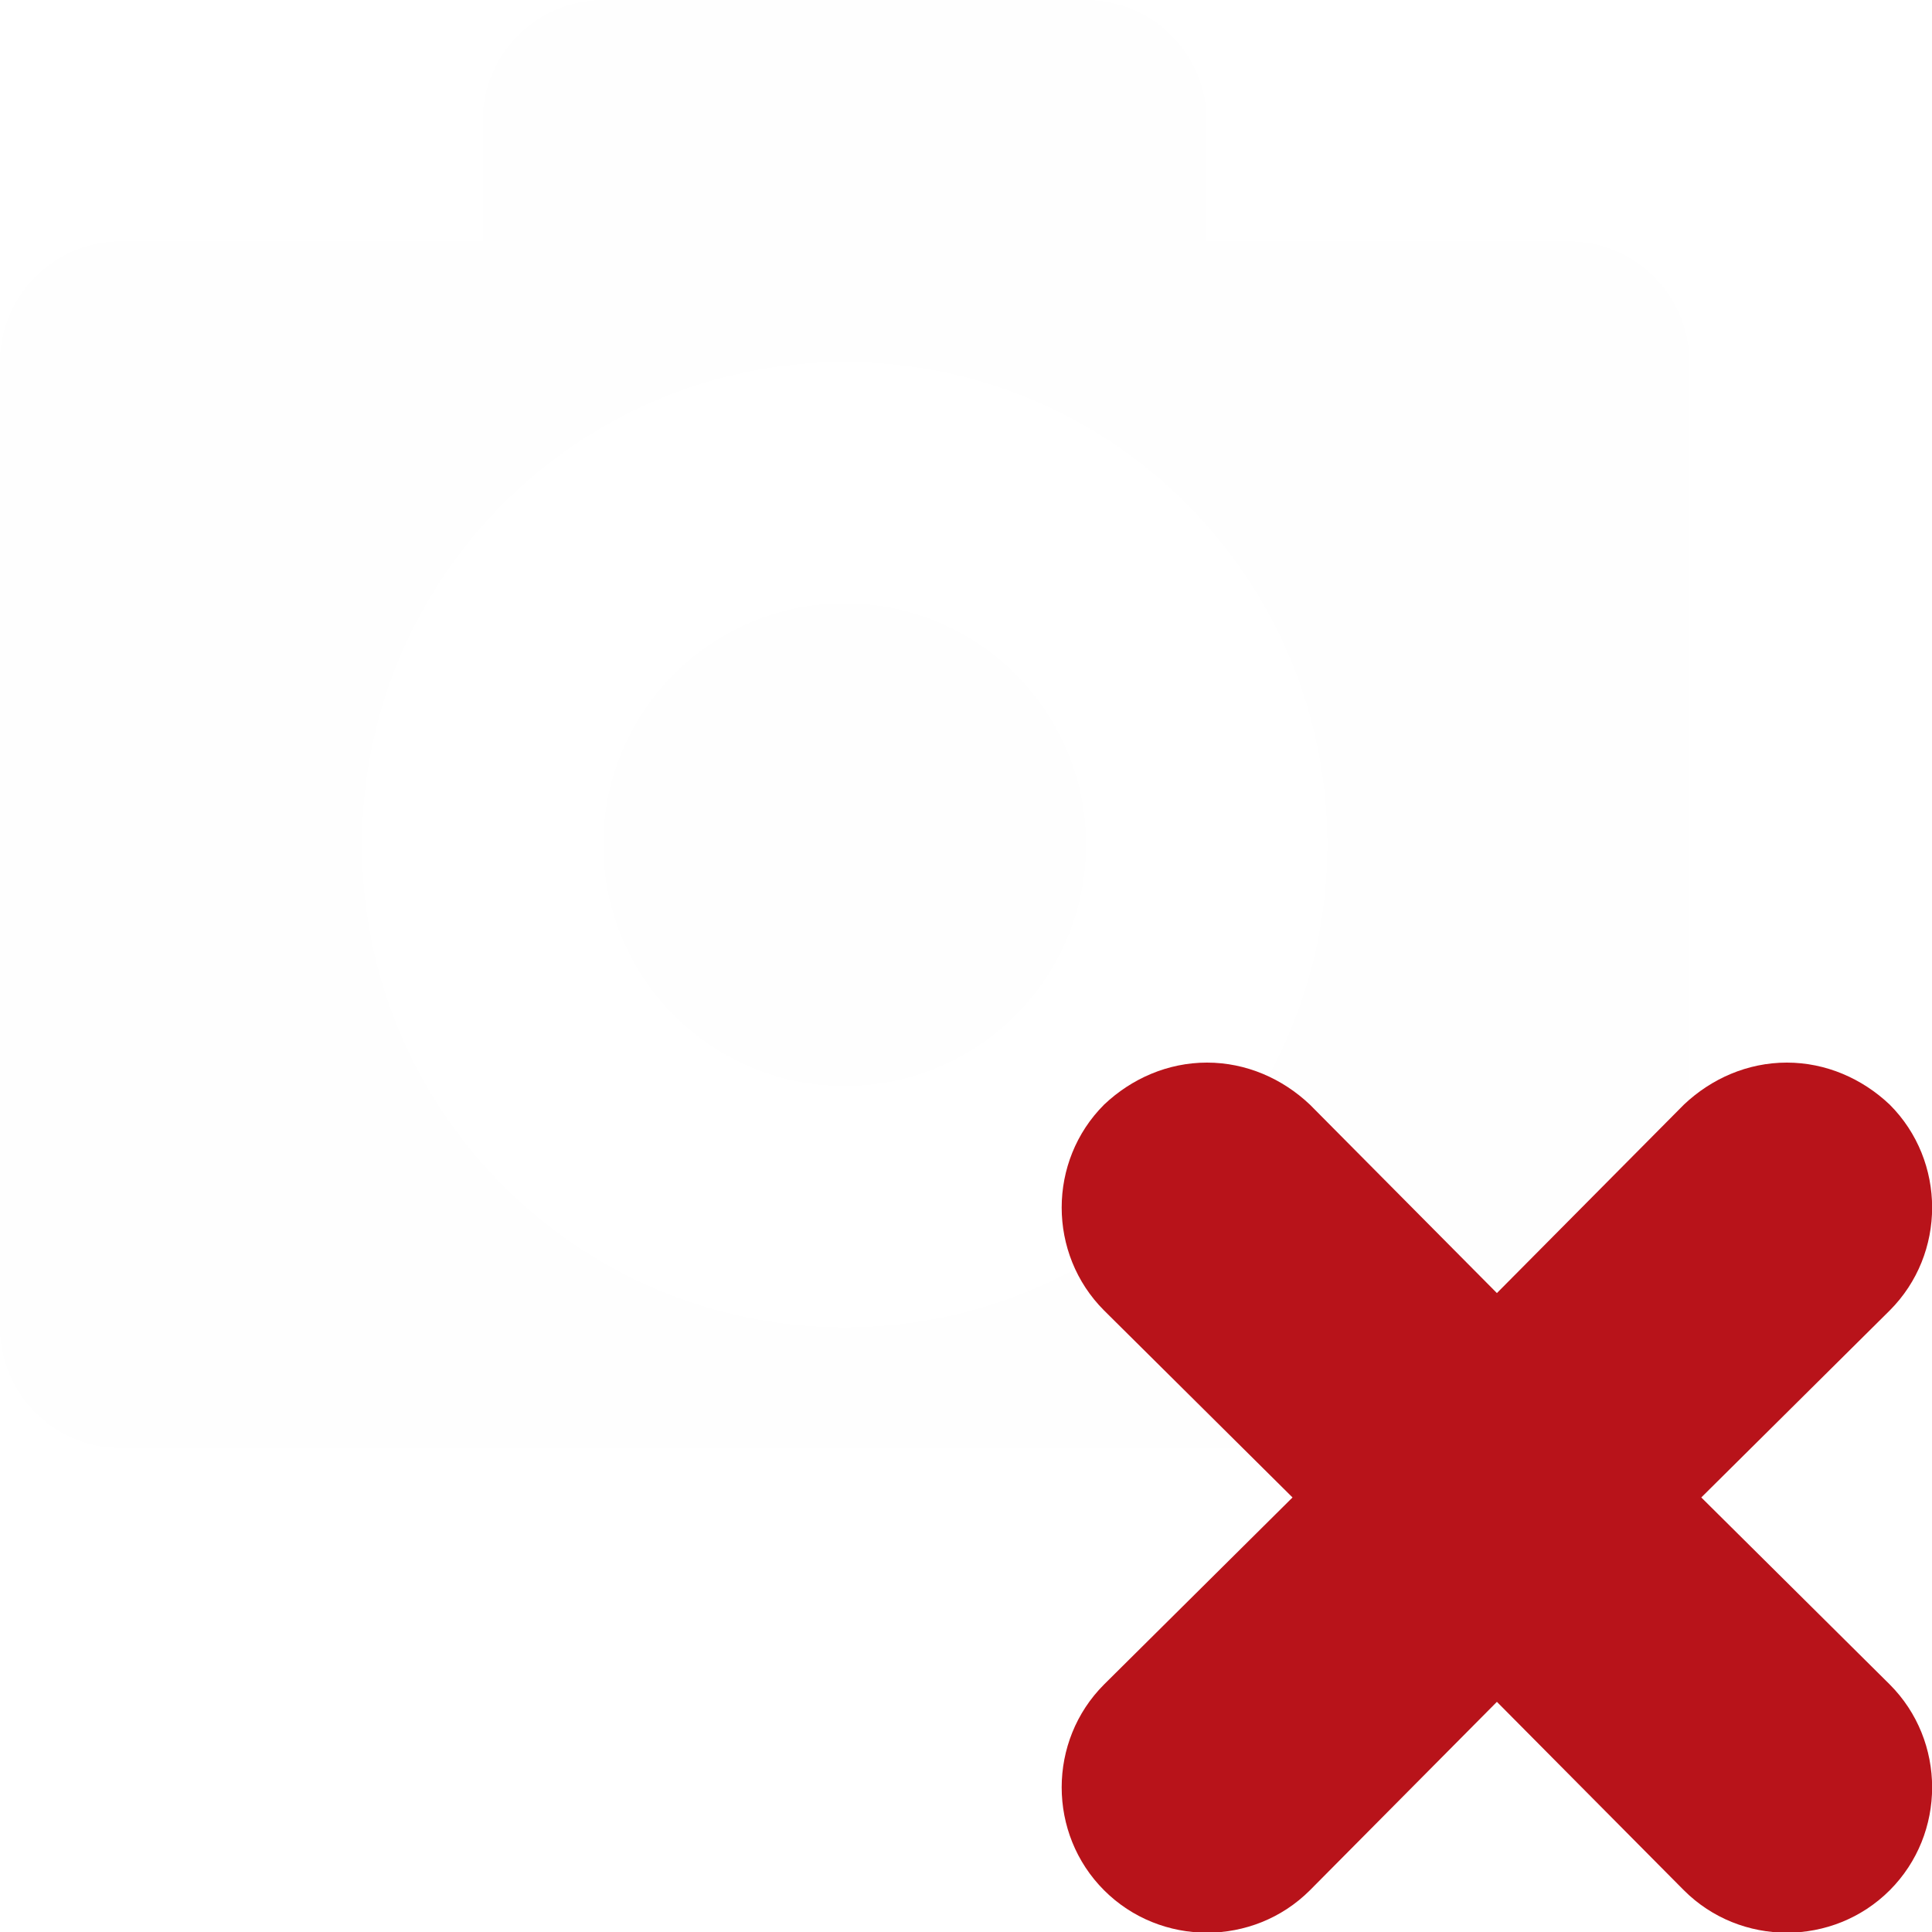
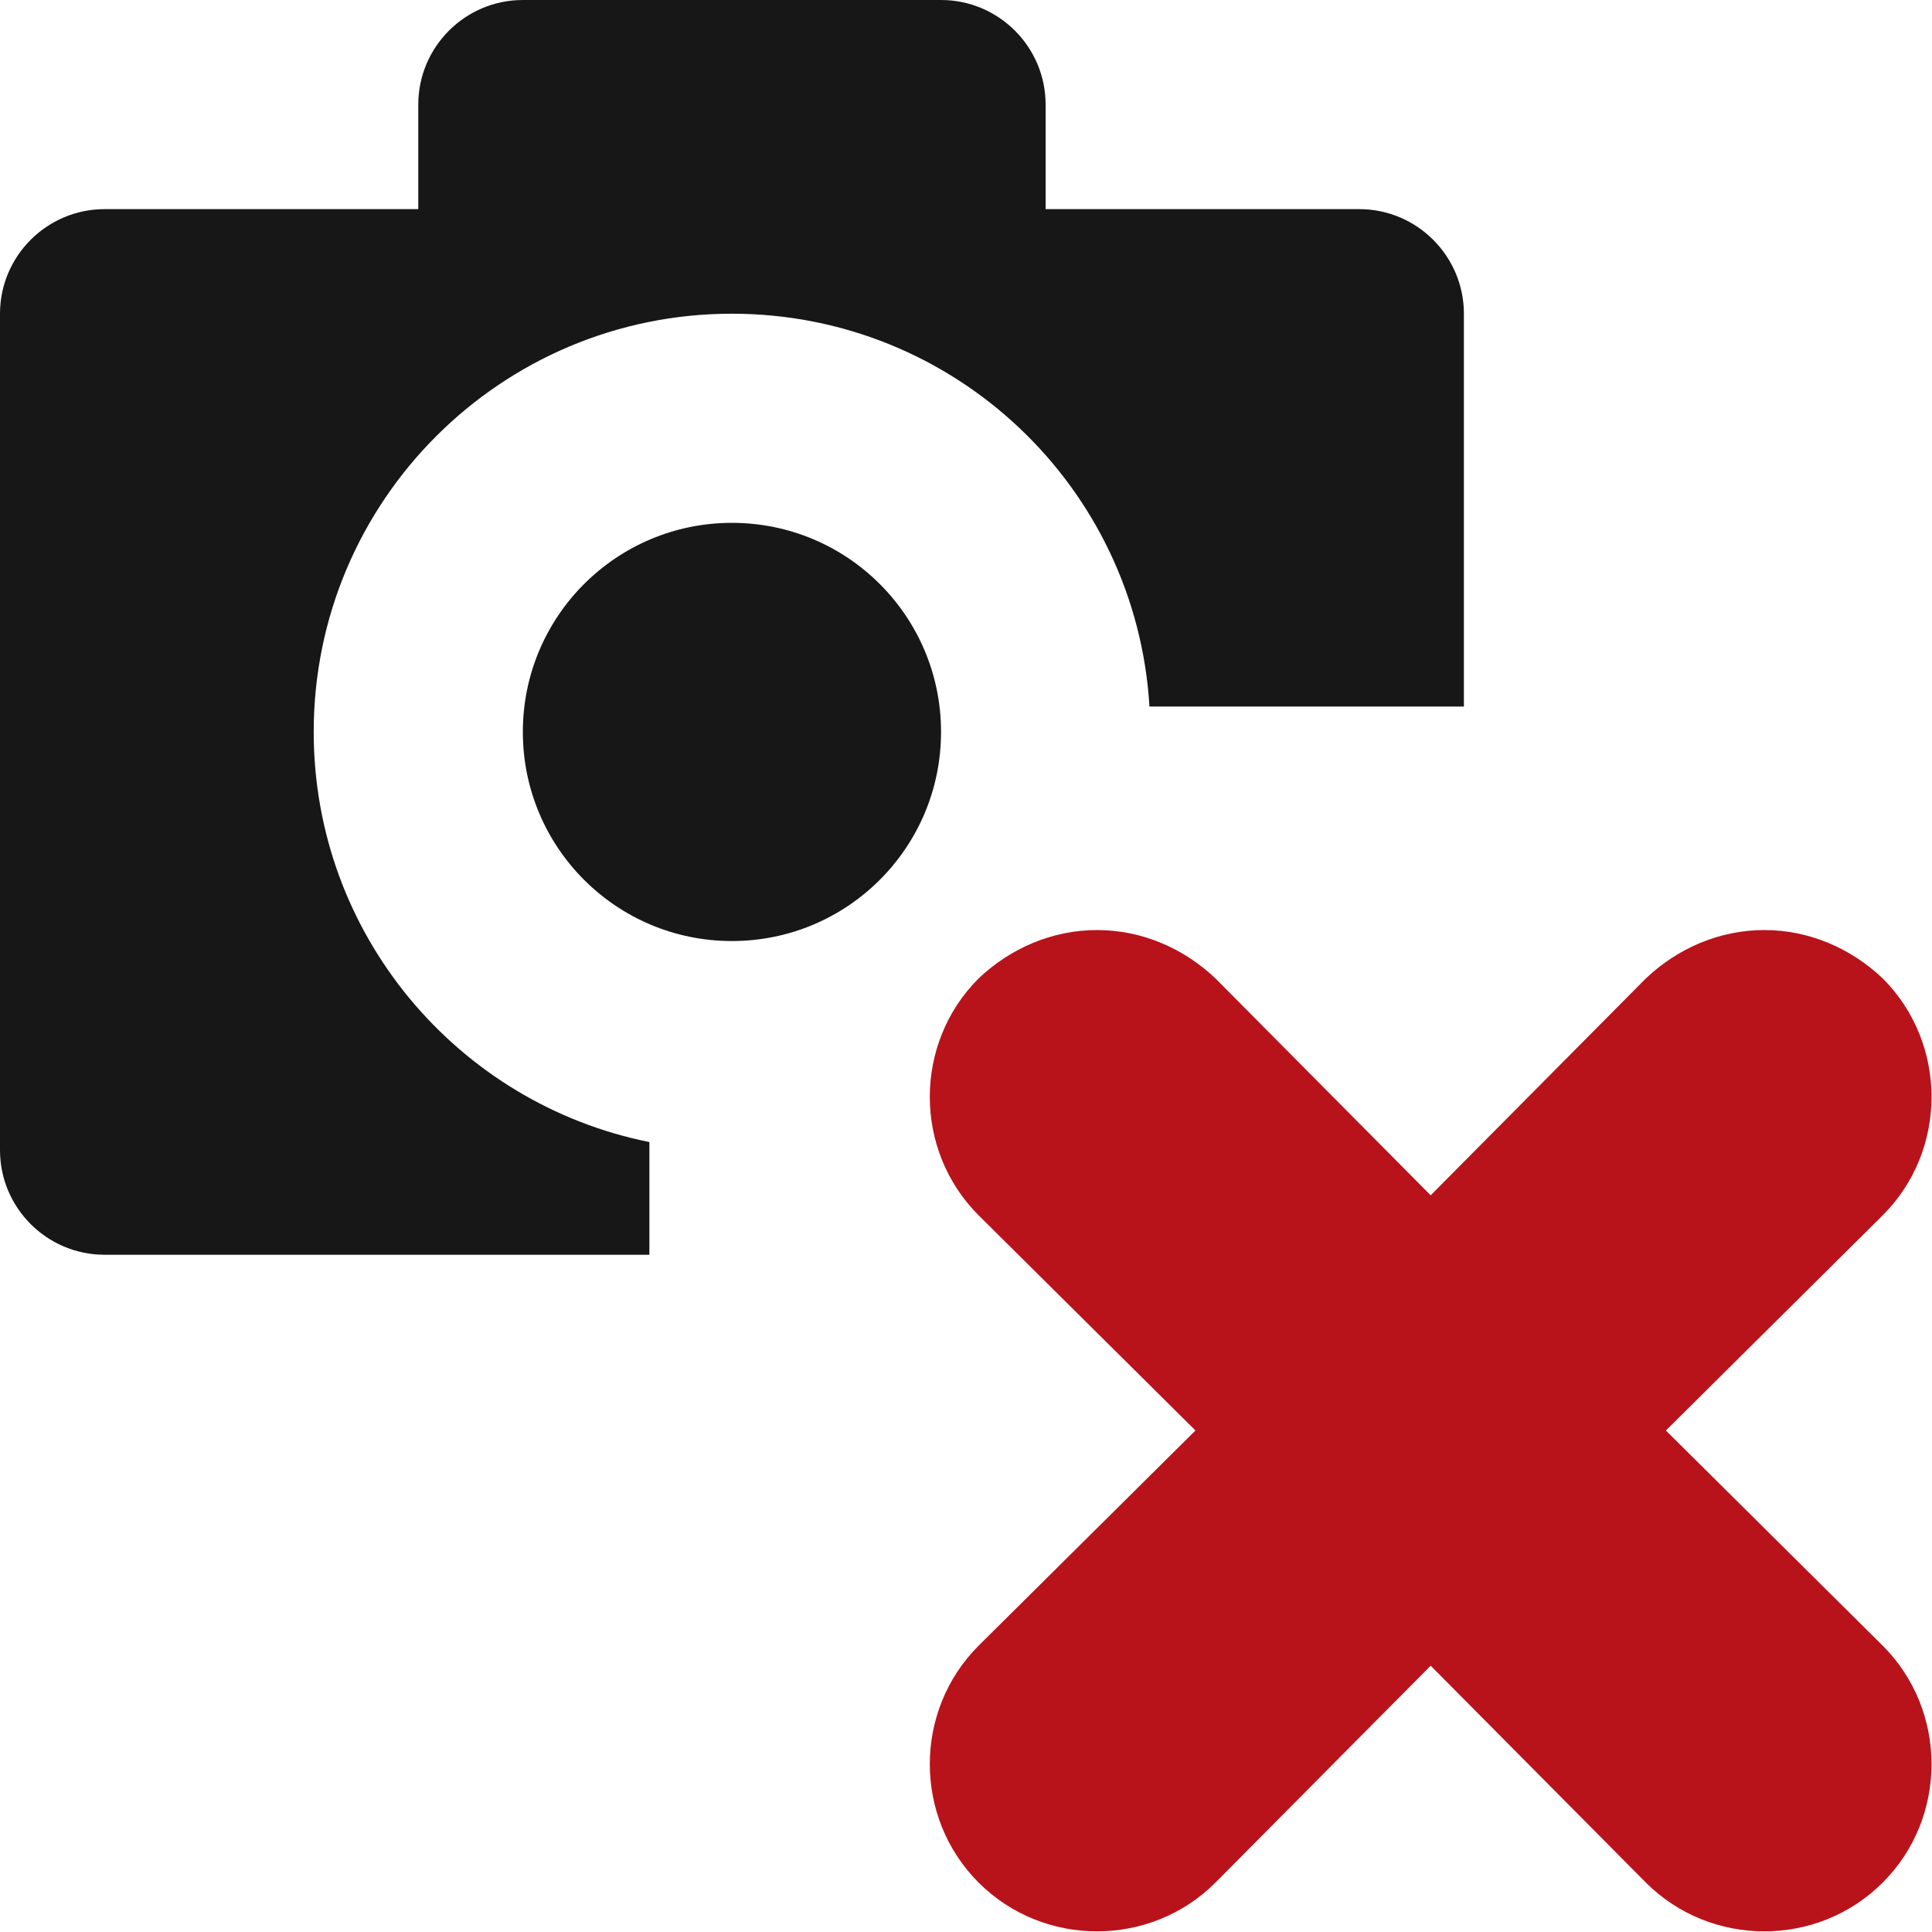
- <svg xmlns="http://www.w3.org/2000/svg" width="100%" height="100%" viewBox="0 0 16 16" version="1.1" xml:space="preserve" style="fill-rule:evenodd;clip-rule:evenodd;stroke-linejoin:round;stroke-miterlimit:2;">
-   <g transform="matrix(0.999335,0,0,0.999335,-0.999335,-1.99867)">
-     <path d="M6,2C5.449,2 5,2.449 5,3L5,4L2,4C1.449,4 1,4.449 1,5L1,13C1,13.551 1.449,14 2,14L14,14C14.551,14 15,13.551 15,13L15,5C15,4.449 14.551,4 14,4L11,4L11,3C11,2.449 10.551,2 10,2L6,2ZM8,5C10.211,5 12,6.789 12,9C12,11.211 10.211,13 8,13C5.793,13 4,11.211 4,9C4,6.789 5.793,5 8,5ZM8,7C6.895,7 6,7.895 6,9C6,10.105 6.895,11 8,11C9.105,11 10,10.105 10,9C10,7.895 9.105,7 8,7Z" style="fill:rgb(254,254,254);fill-rule:nonzero;" />
-   </g>
-   <g transform="matrix(1.20044,0,0,1.20044,-2870.22,-3946.77)">
-     <path d="M2399.3,3295.1C2399.03,3295.1 2398.78,3295.21 2398.59,3295.39C2398.2,3295.78 2398.2,3296.42 2398.59,3296.81L2399.89,3298.1L2398.59,3299.39C2398.2,3299.78 2398.2,3300.42 2398.59,3300.81C2398.98,3301.2 2399.62,3301.2 2400.01,3300.81L2401.3,3299.51L2402.59,3300.81C2402.98,3301.2 2403.62,3301.2 2404.01,3300.81C2404.4,3300.42 2404.4,3299.78 2404.01,3299.39L2402.71,3298.1L2404.01,3296.81C2404.4,3296.42 2404.4,3295.78 2404.01,3295.39C2403.82,3295.21 2403.57,3295.1 2403.3,3295.1C2403.03,3295.1 2402.78,3295.21 2402.59,3295.39L2401.3,3296.69L2400.01,3295.39C2399.82,3295.21 2399.57,3295.1 2399.3,3295.1Z" style="fill:rgb(184,19,26);fill-rule:nonzero;" />
+ <svg xmlns="http://www.w3.org/2000/svg" width="100%" height="100%" viewBox="0 0 24 24" version="1.1" xml:space="preserve" style="fill-rule:evenodd;clip-rule:evenodd;stroke-linejoin:round;stroke-miterlimit:2;">
+   <g transform="matrix(1.12696,0,0,1.12696,0,-1.13588)">
+     <g transform="matrix(0.887343,0,0,0.887343,0,1.00792)">
+       <path d="M9.092,6.495C10.528,6.495 11.69,7.657 11.69,9.092C11.69,10.528 10.528,11.69 9.092,11.69C7.657,11.69 6.495,10.528 6.495,9.092C6.495,7.657 7.657,6.495 9.092,6.495Z" style="fill:rgb(23,23,23);" />
+     </g>
+     <g transform="matrix(0.887343,0,0,0.887343,0,1.00792)">
+       <path d="M8.067,15.587L1.299,15.587C0.583,15.587 0,15.004 0,14.288L0,3.897C0,3.181 0.583,2.598 1.299,2.598L5.196,2.598L5.196,1.299C5.196,0.583 5.779,0 6.495,0L11.69,0C12.406,0 12.989,0.583 12.989,1.299L12.989,2.598L16.886,2.598C17.601,2.598 18.185,3.181 18.185,3.897L18.185,8.777L14.279,8.777C14.116,6.052 11.858,3.897 9.092,3.897C6.226,3.897 3.897,6.22 3.897,9.092C3.897,11.613 5.69,13.711 8.067,14.187L8.067,15.587Z" style="fill:rgb(23,23,23);" />
+     </g>
+     <g transform="matrix(1.8388,0,0,1.8388,-4399.74,-6047.77)">
+       <path d="M2399.3,3295.1C2399.03,3295.1 2398.78,3295.21 2398.59,3295.39C2398.2,3295.78 2398.2,3296.42 2398.59,3296.81L2399.89,3298.1L2398.59,3299.39C2398.2,3299.78 2398.2,3300.42 2398.59,3300.81C2398.98,3301.2 2399.62,3301.2 2400.01,3300.81L2401.3,3299.51L2402.59,3300.81C2402.98,3301.2 2403.62,3301.2 2404.01,3300.81C2404.4,3300.42 2404.4,3299.78 2404.01,3299.39L2402.71,3298.1L2404.01,3296.81C2404.4,3296.42 2404.4,3295.78 2404.01,3295.39C2403.82,3295.21 2403.57,3295.1 2403.3,3295.1C2403.03,3295.1 2402.78,3295.21 2402.59,3295.39L2401.3,3296.69L2400.01,3295.39C2399.82,3295.21 2399.57,3295.1 2399.3,3295.1Z" style="fill:rgb(184,19,26);fill-rule:nonzero;" />
+     </g>
  </g>
</svg>
